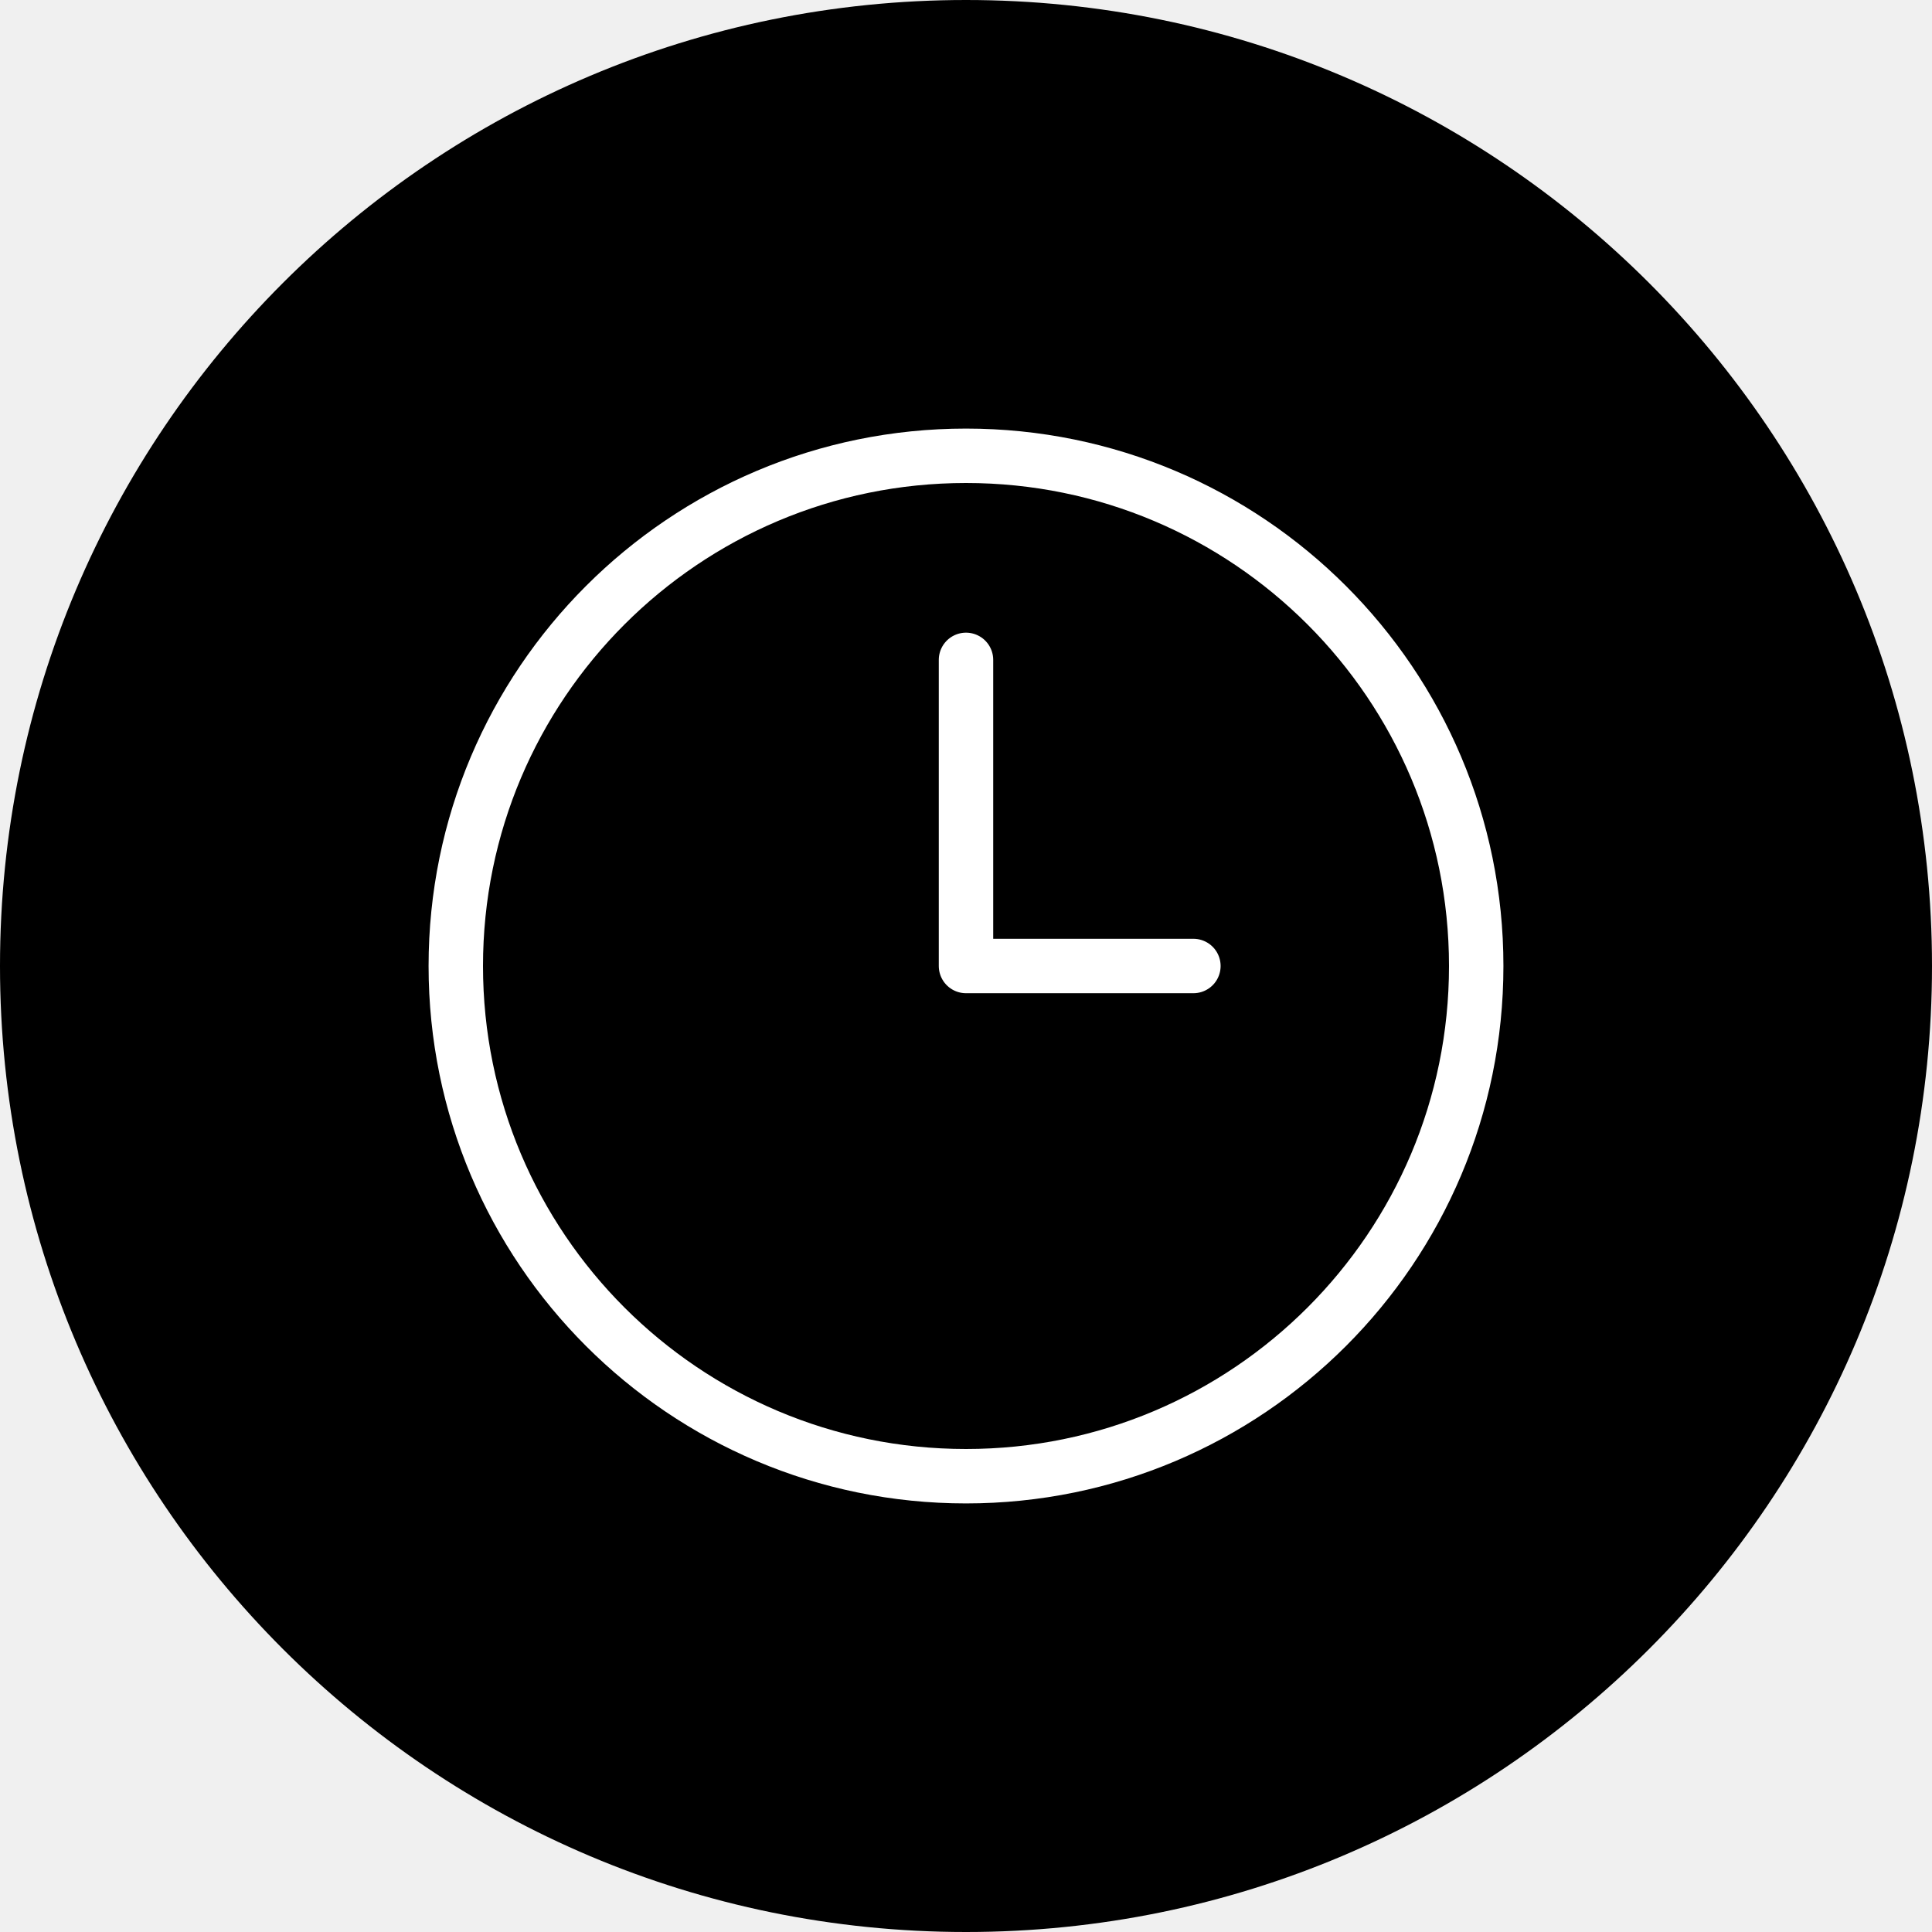
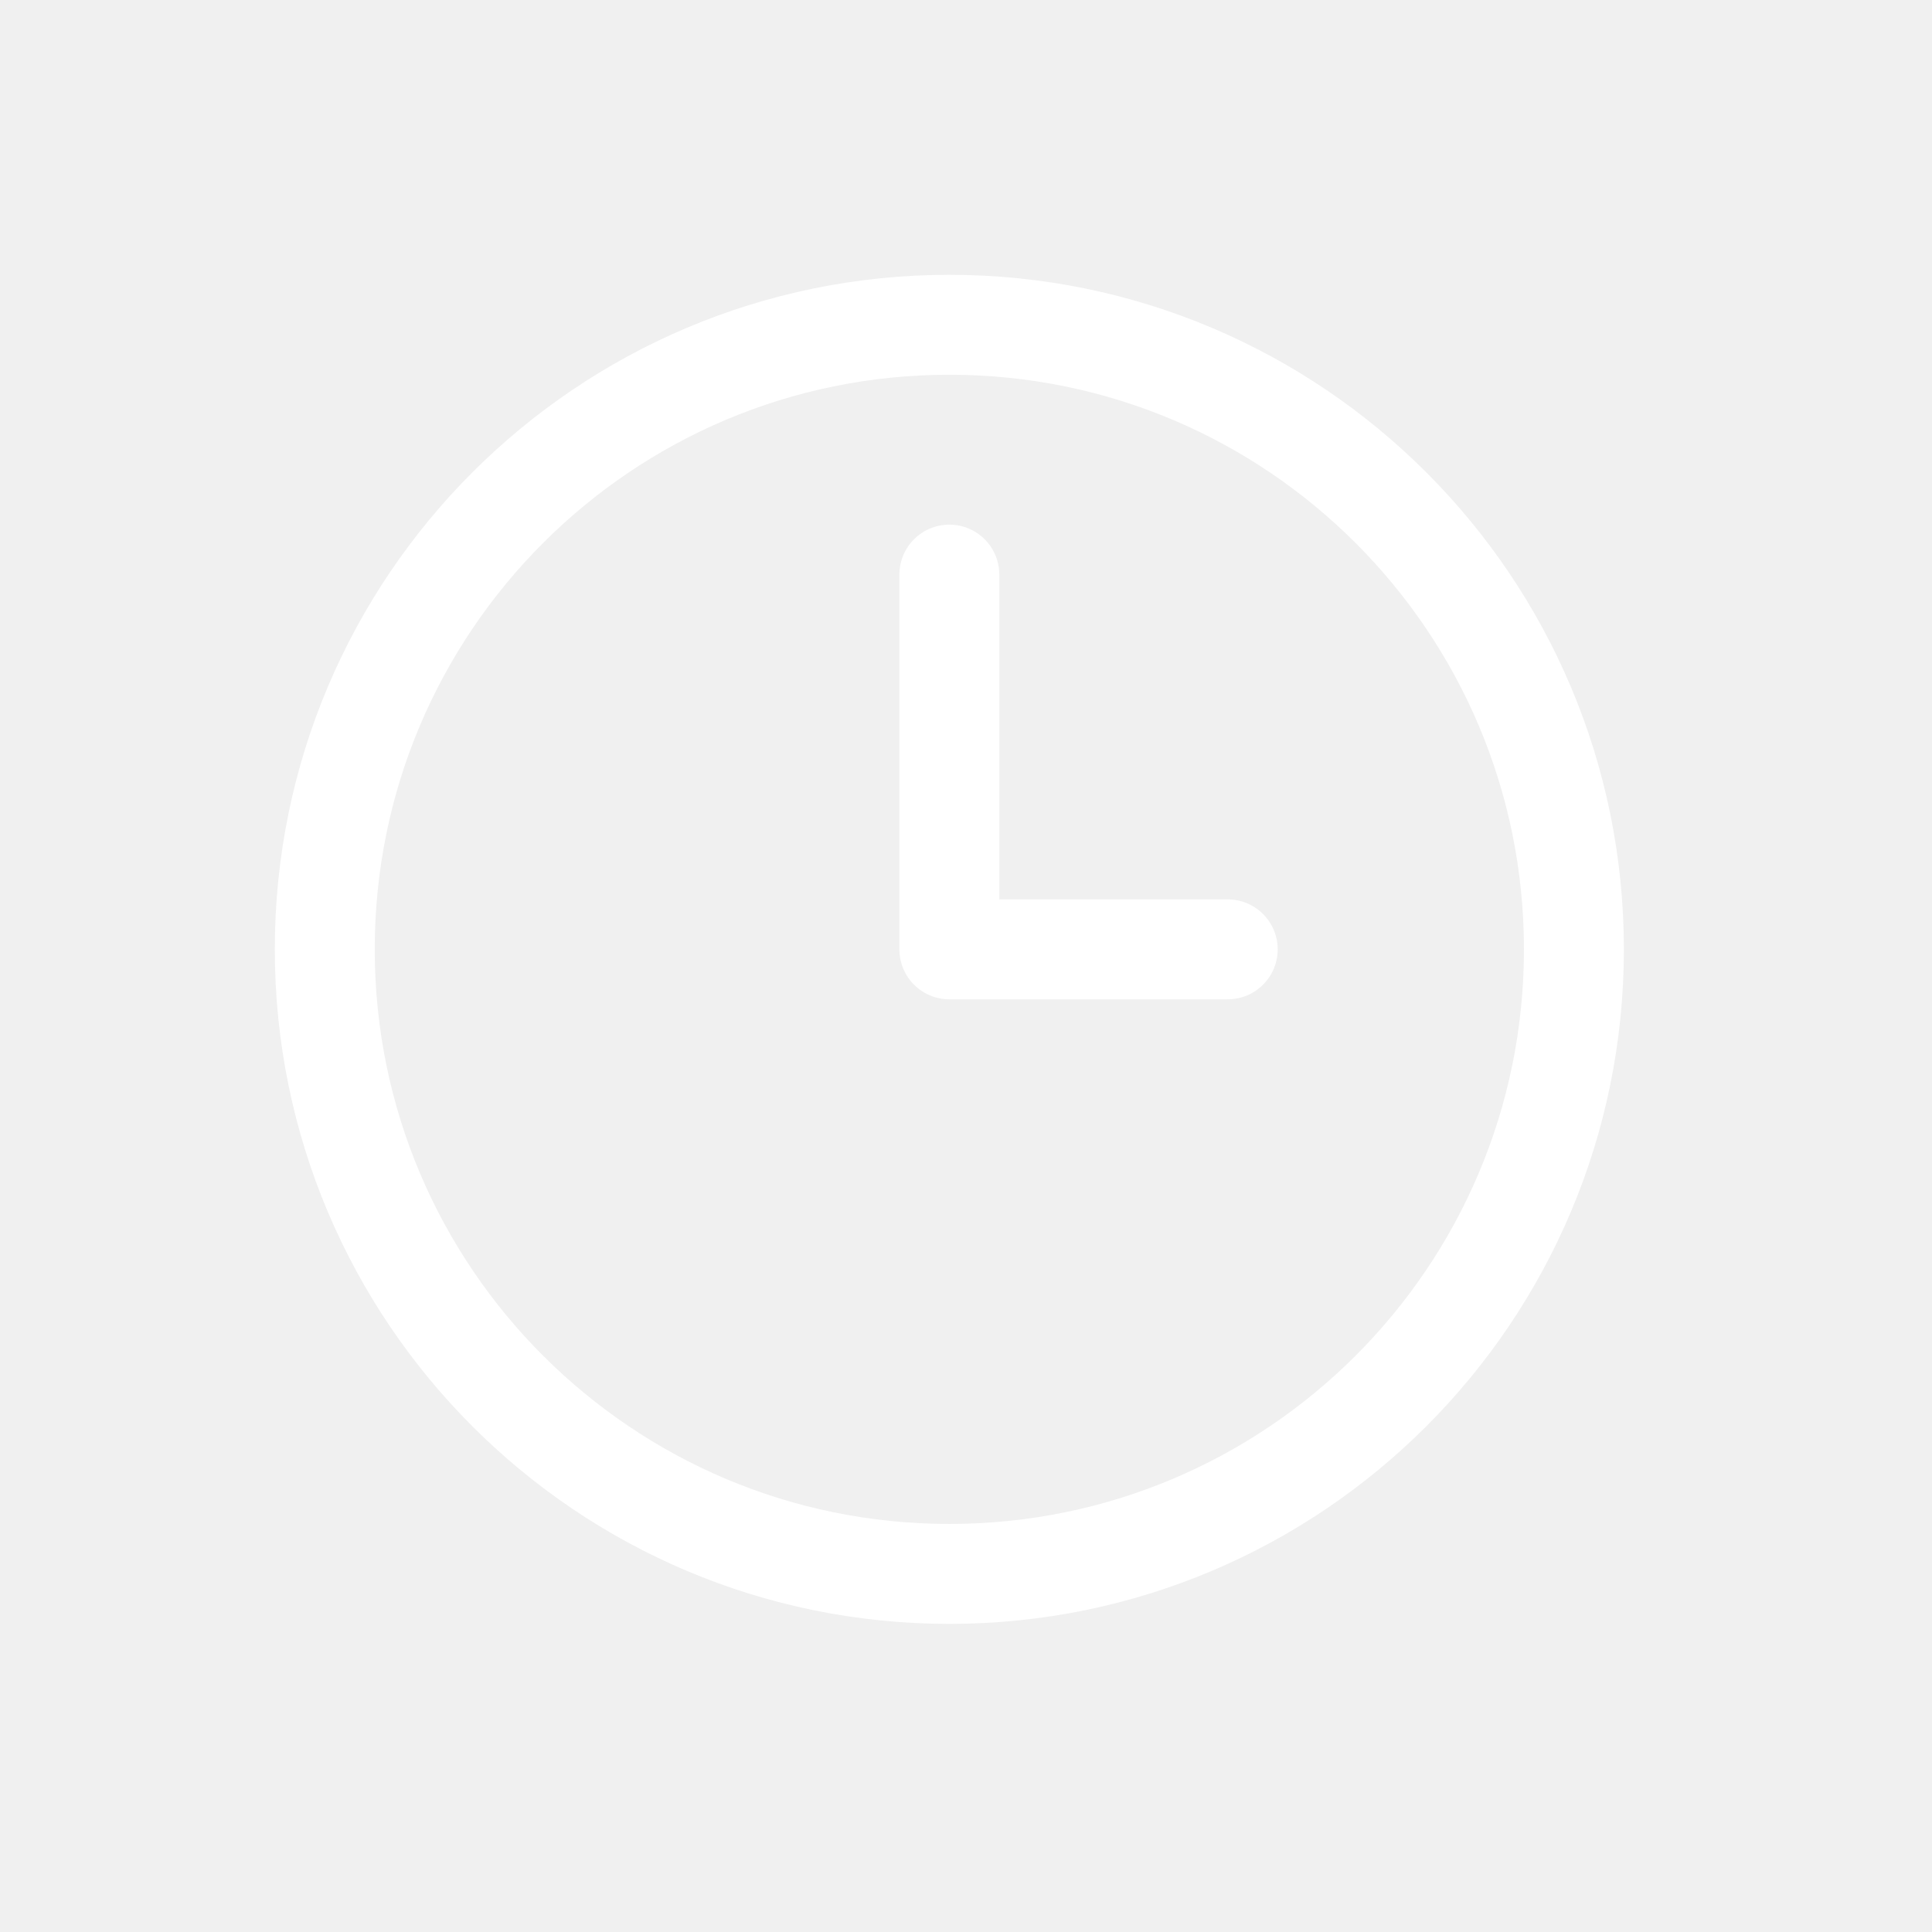
- <svg xmlns="http://www.w3.org/2000/svg" width="71" height="71" viewBox="0 0 71 71" fill="none">
-   <circle cx="35.5" cy="35.5" r="35.5" fill="black" />
-   <path d="M35.5 54.25C45.855 54.25 54.25 45.855 54.25 35.5C54.25 25.145 45.855 16.75 35.5 16.75C25.145 16.75 16.75 25.145 16.75 35.5C16.75 45.855 25.145 54.25 35.5 54.25Z" stroke="white" stroke-width="2" stroke-linecap="round" stroke-linejoin="round" />
-   <path d="M35.5 24.25V35.5H43.857" stroke="white" stroke-width="2" stroke-linecap="round" stroke-linejoin="round" />
+ <svg xmlns="http://www.w3.org/2000/svg" width="58" height="58" viewBox="0 0 58 58" fill="none">
+   <path d="M28.5 47.25C38.855 47.25 47.25 38.855 47.25 28.5C47.25 18.145 38.855 9.75 28.5 9.75C18.145 9.75 9.75 18.145 9.75 28.5C9.75 38.855 18.145 47.25 28.5 47.25Z" stroke="white" stroke-width="3" stroke-linecap="round" stroke-linejoin="round" />
+   <path d="M28.5 17.25V28.5H36.857" stroke="white" stroke-width="3" stroke-linecap="round" stroke-linejoin="round" />
</svg>
